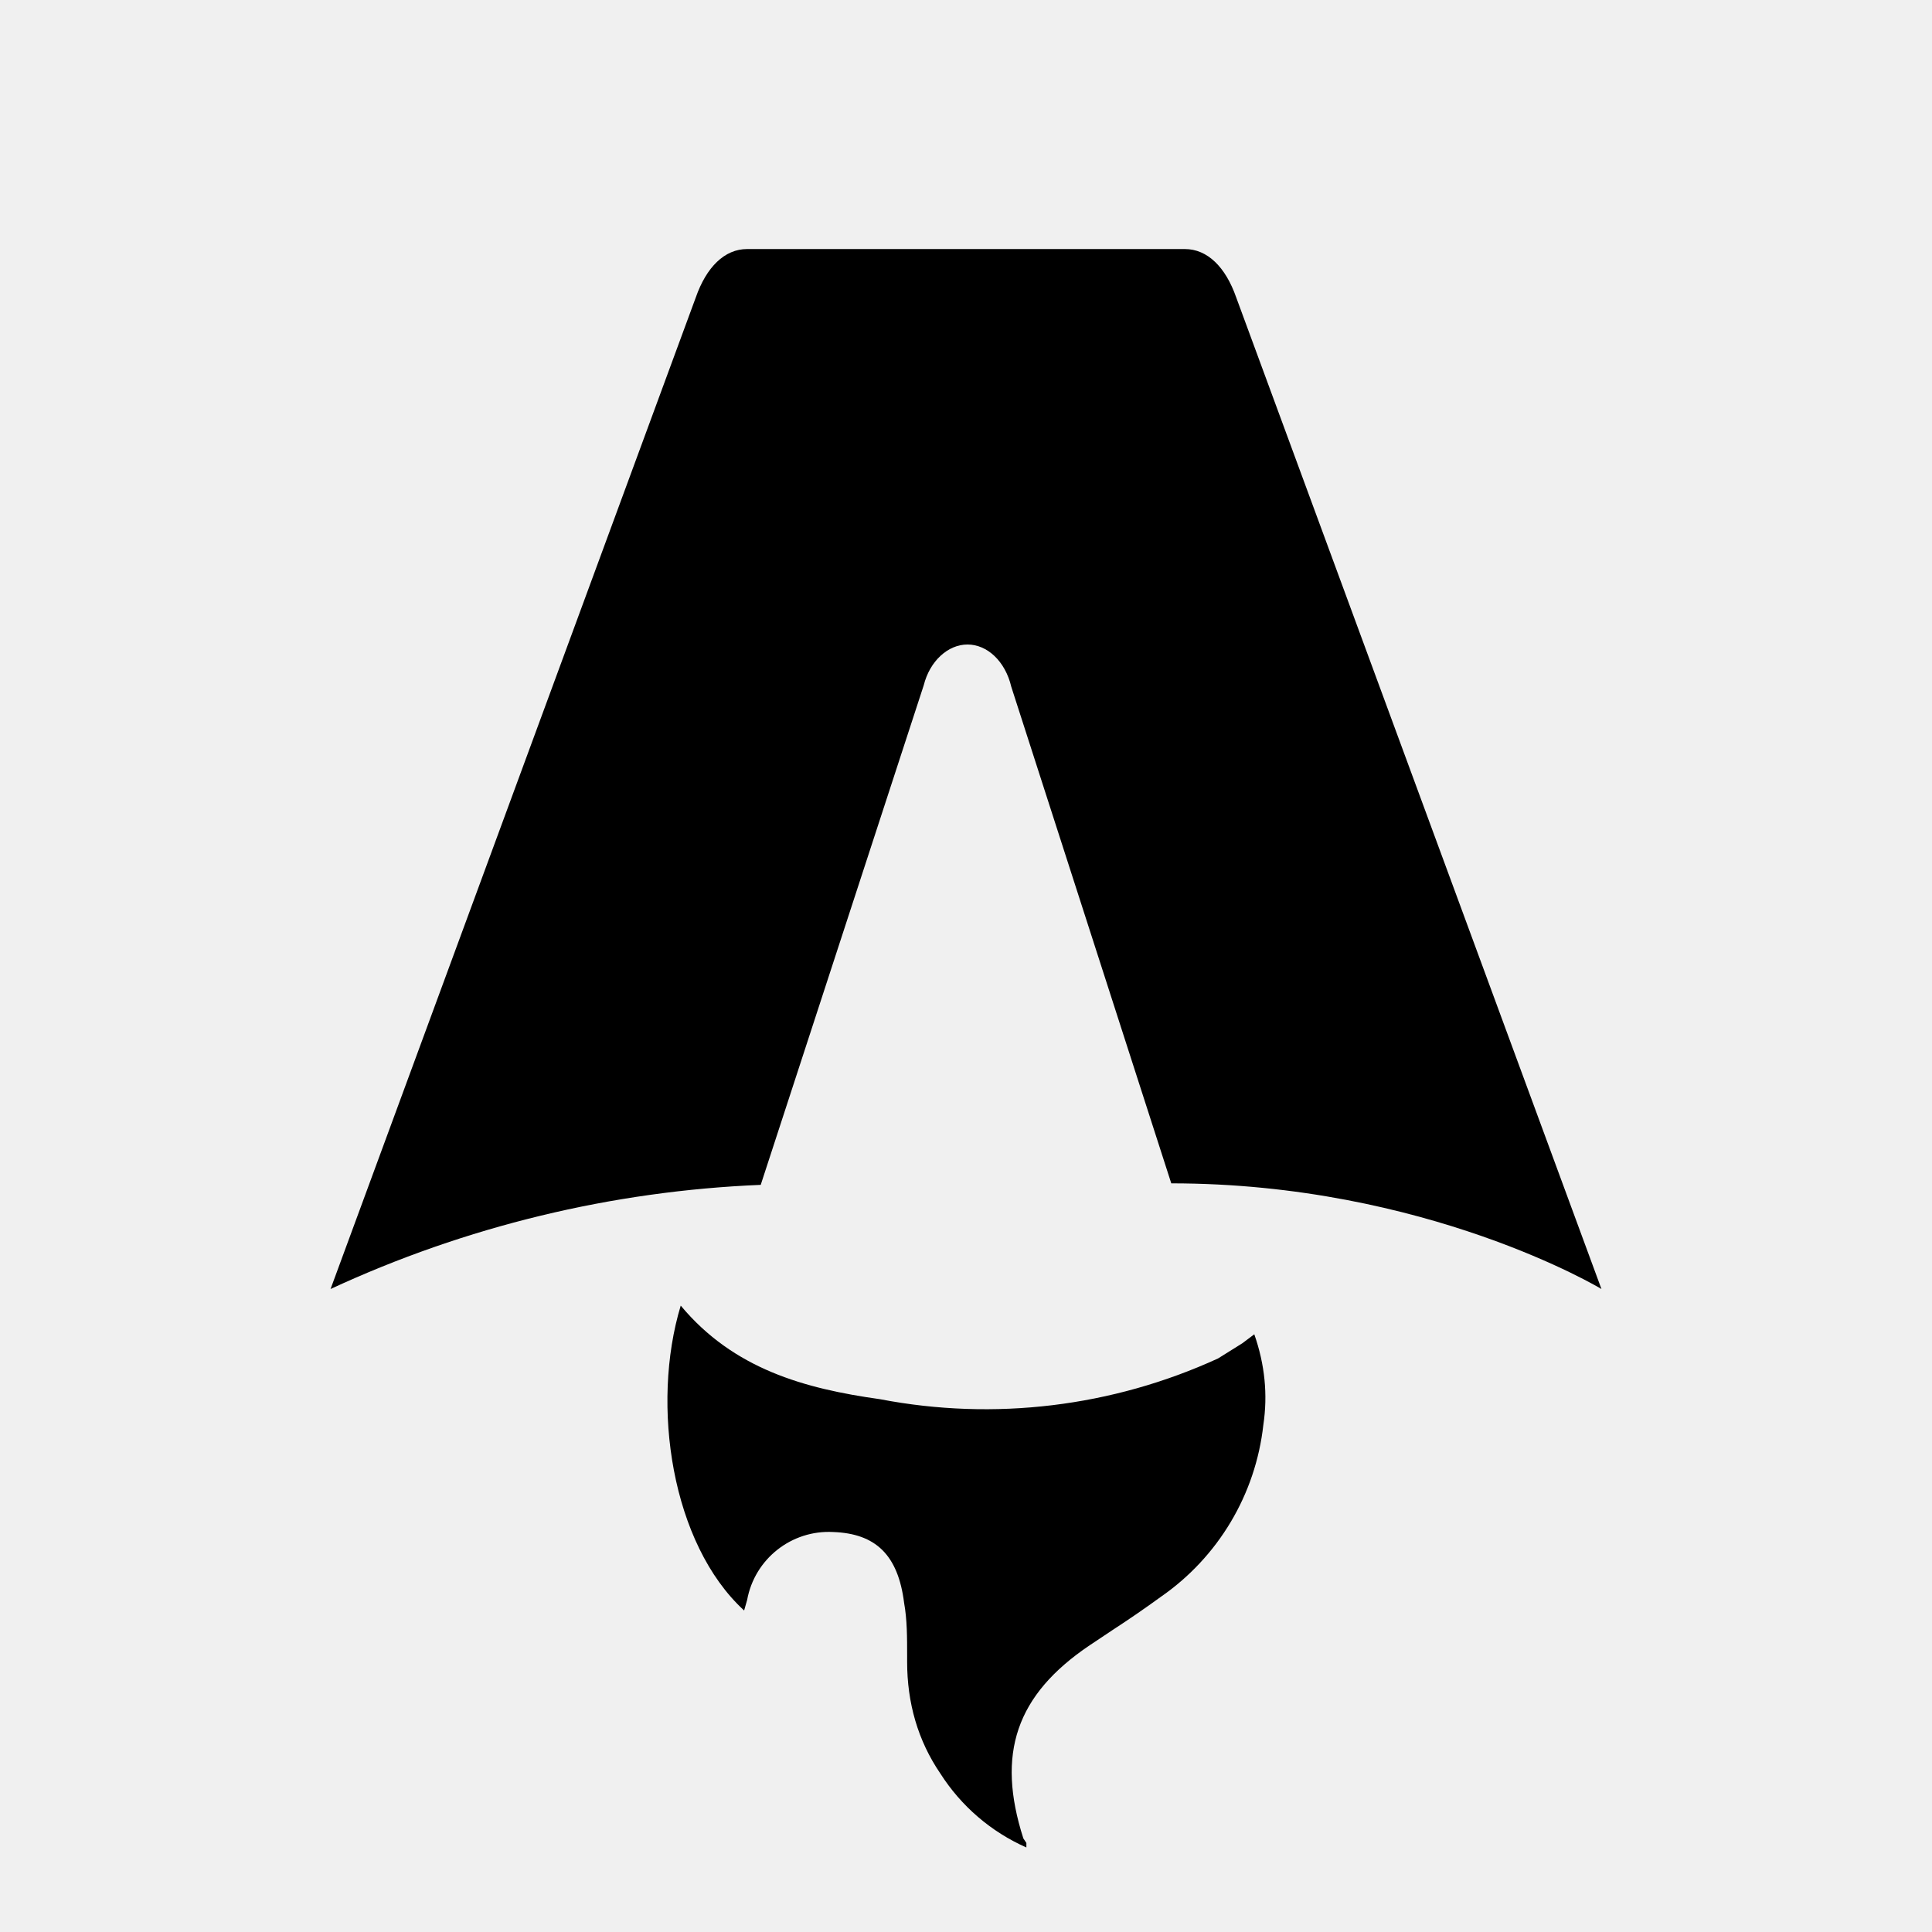
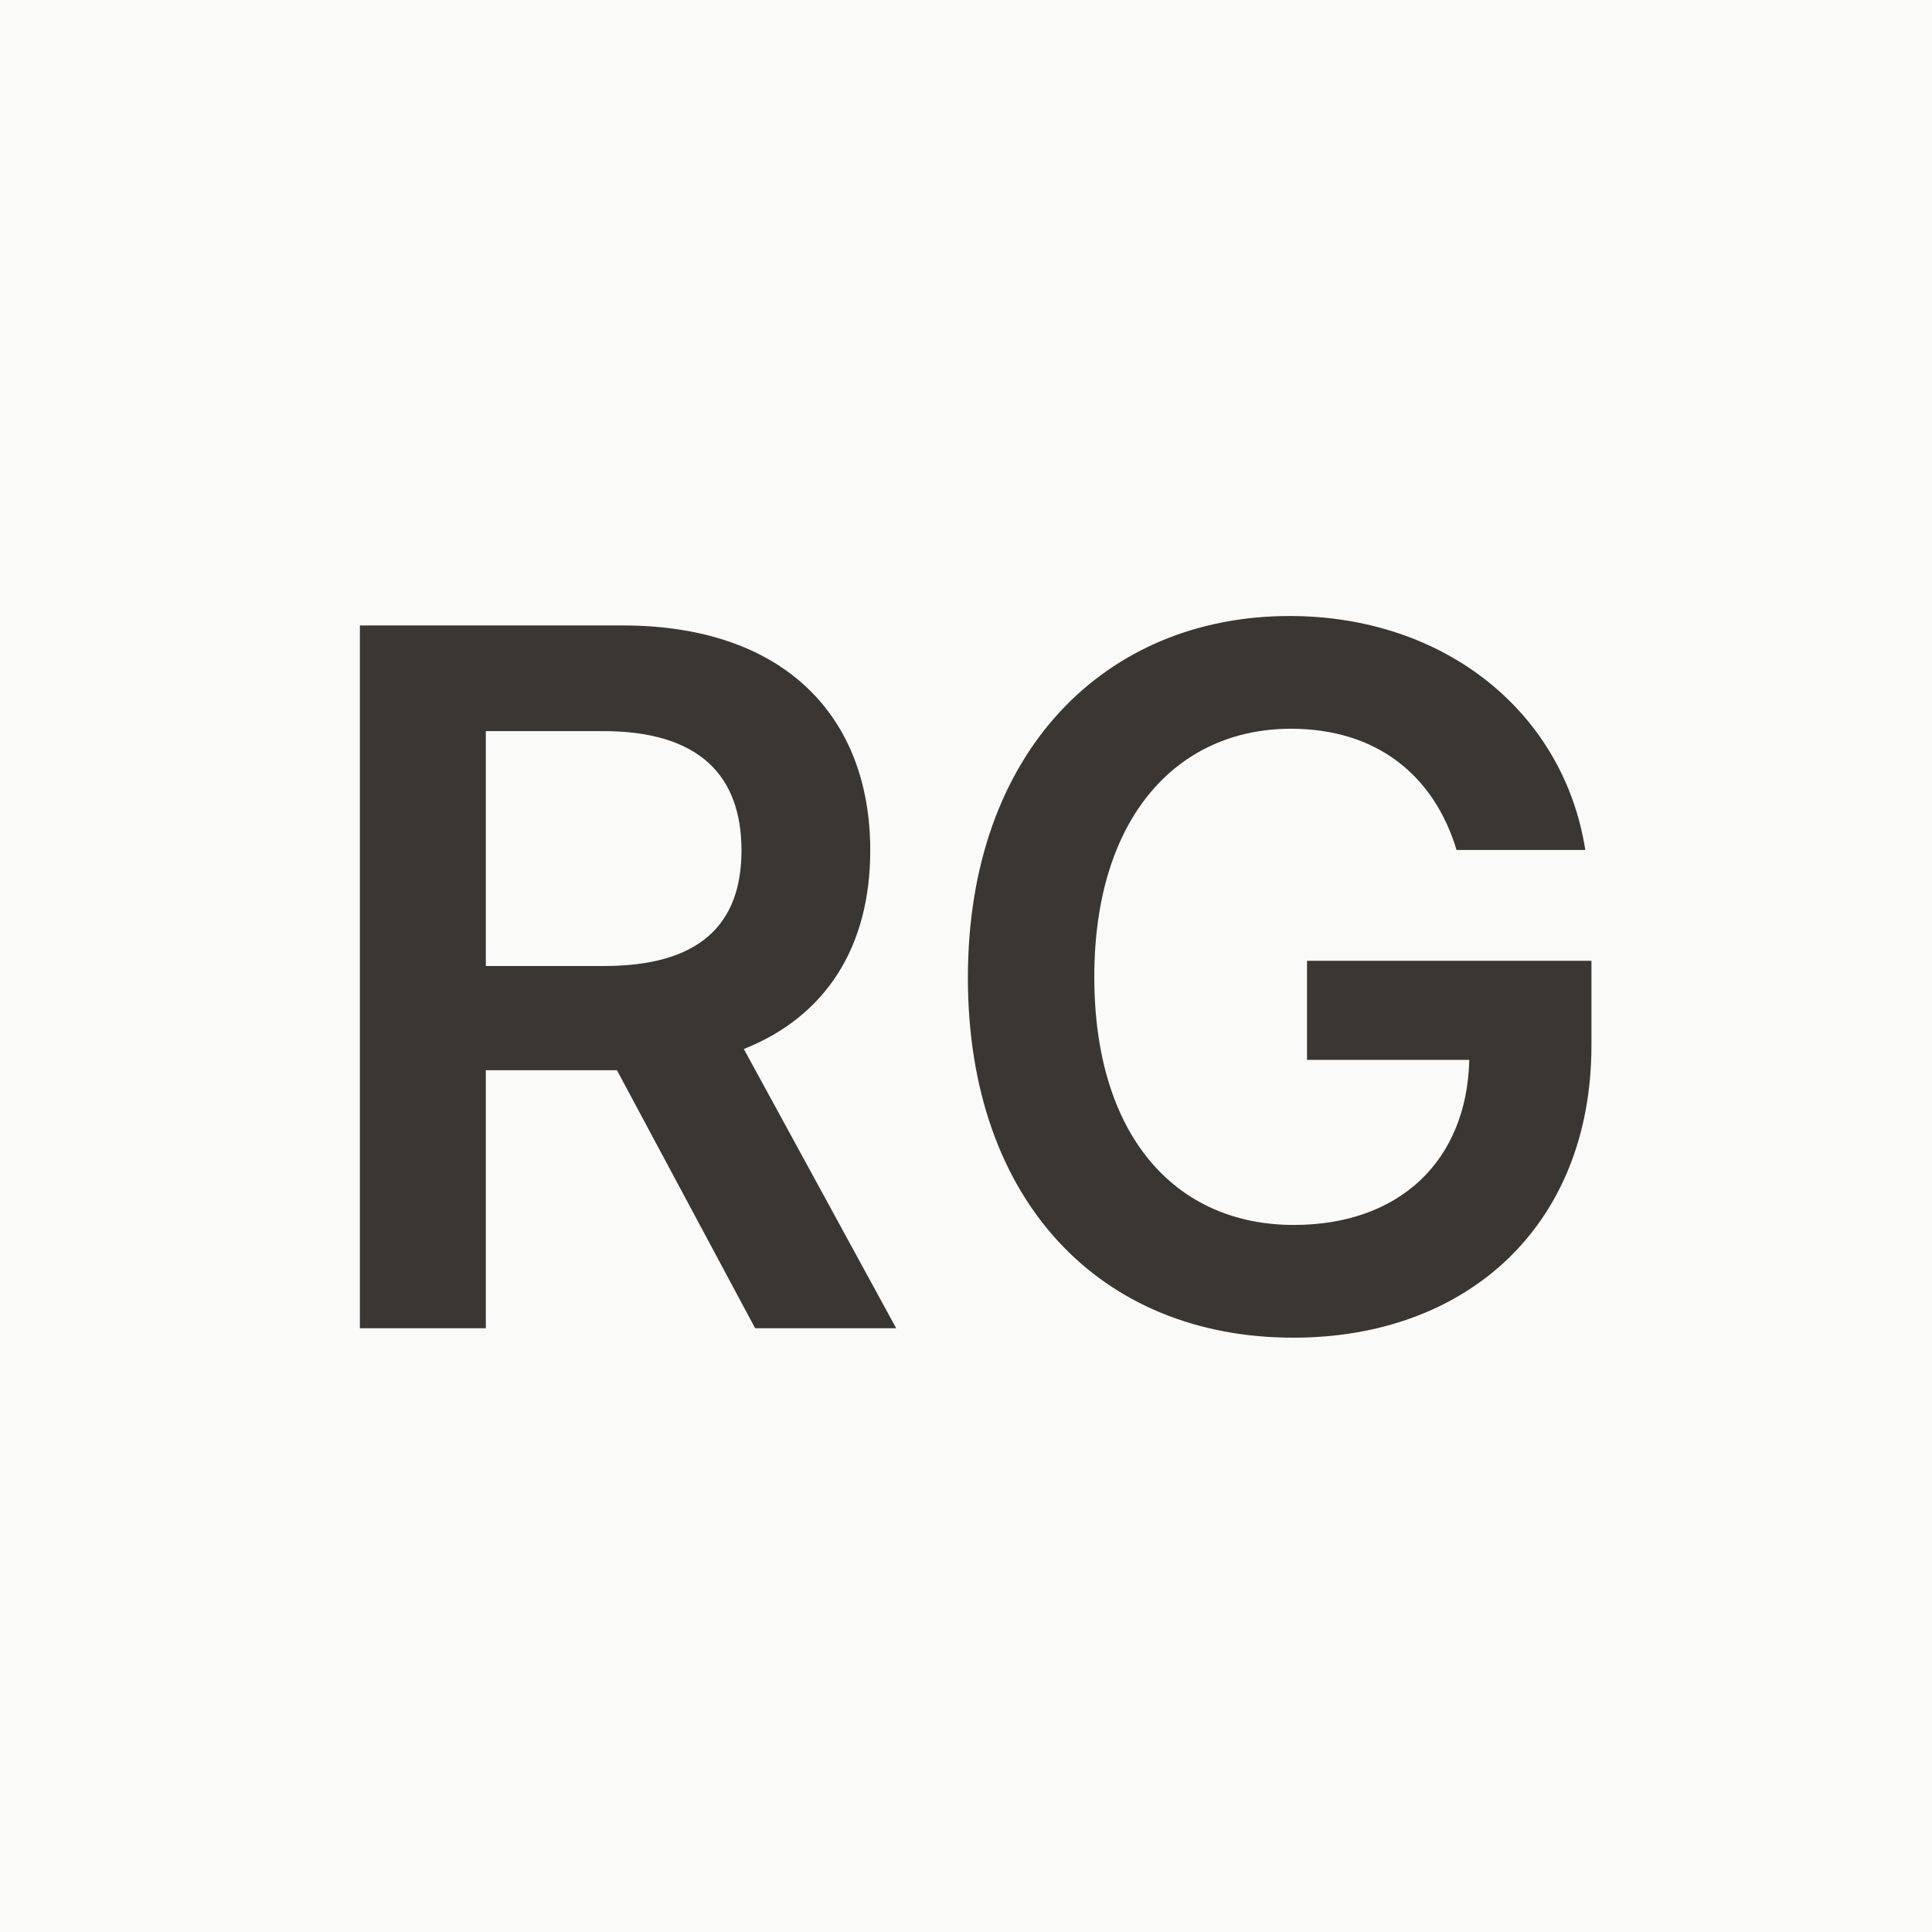
- <svg xmlns="http://www.w3.org/2000/svg" fill="none" viewBox="0 0 128 128">
-   <path d="M50.4 78.5a75.1 75.1 0 0 0-28.5 6.9l24.2-65.7c.7-2 1.9-3.2 3.4-3.2h29c1.5 0 2.7 1.2 3.4 3.2l24.2 65.7s-11.6-7-28.5-7L67 45.5c-.4-1.7-1.6-2.8-2.9-2.8-1.3 0-2.5 1.1-2.9 2.7L50.4 78.5Zm-1.1 28.2Zm-4.2-20.2c-2 6.6-.6 15.8 4.2 20.2a17.5 17.5 0 0 1 .2-.7 5.5 5.5 0 0 1 5.7-4.5c2.8.1 4.3 1.5 4.7 4.7.2 1.1.2 2.3.2 3.5v.4c0 2.7.7 5.2 2.2 7.4a13 13 0 0 0 5.7 4.9v-.3l-.2-.3c-1.8-5.6-.5-9.5 4.4-12.8l1.5-1a73 73 0 0 0 3.2-2.2 16 16 0 0 0 6.8-11.4c.3-2 .1-4-.6-6l-.8.6-1.6 1a37 37 0 0 1-22.4 2.7c-5-.7-9.7-2-13.2-6.2Z" />
+ <svg xmlns="http://www.w3.org/2000/svg" viewBox="0 0 128 128">
+   <rect width="128" height="128" fill="#FAFAF8" />
+   <text x="64" y="88" font-family="'Urbanist', -apple-system, sans-serif" font-size="64" font-weight="600" text-anchor="middle" fill="#3A3632">RG</text>
  <style>
-         path { fill: #000; }
        @media (prefers-color-scheme: dark) {
-             path { fill: #FFF; }
+             rect { fill: #1a1a1a; }
+             text { fill: #FAFAF8; }
        }
    </style>
</svg>
